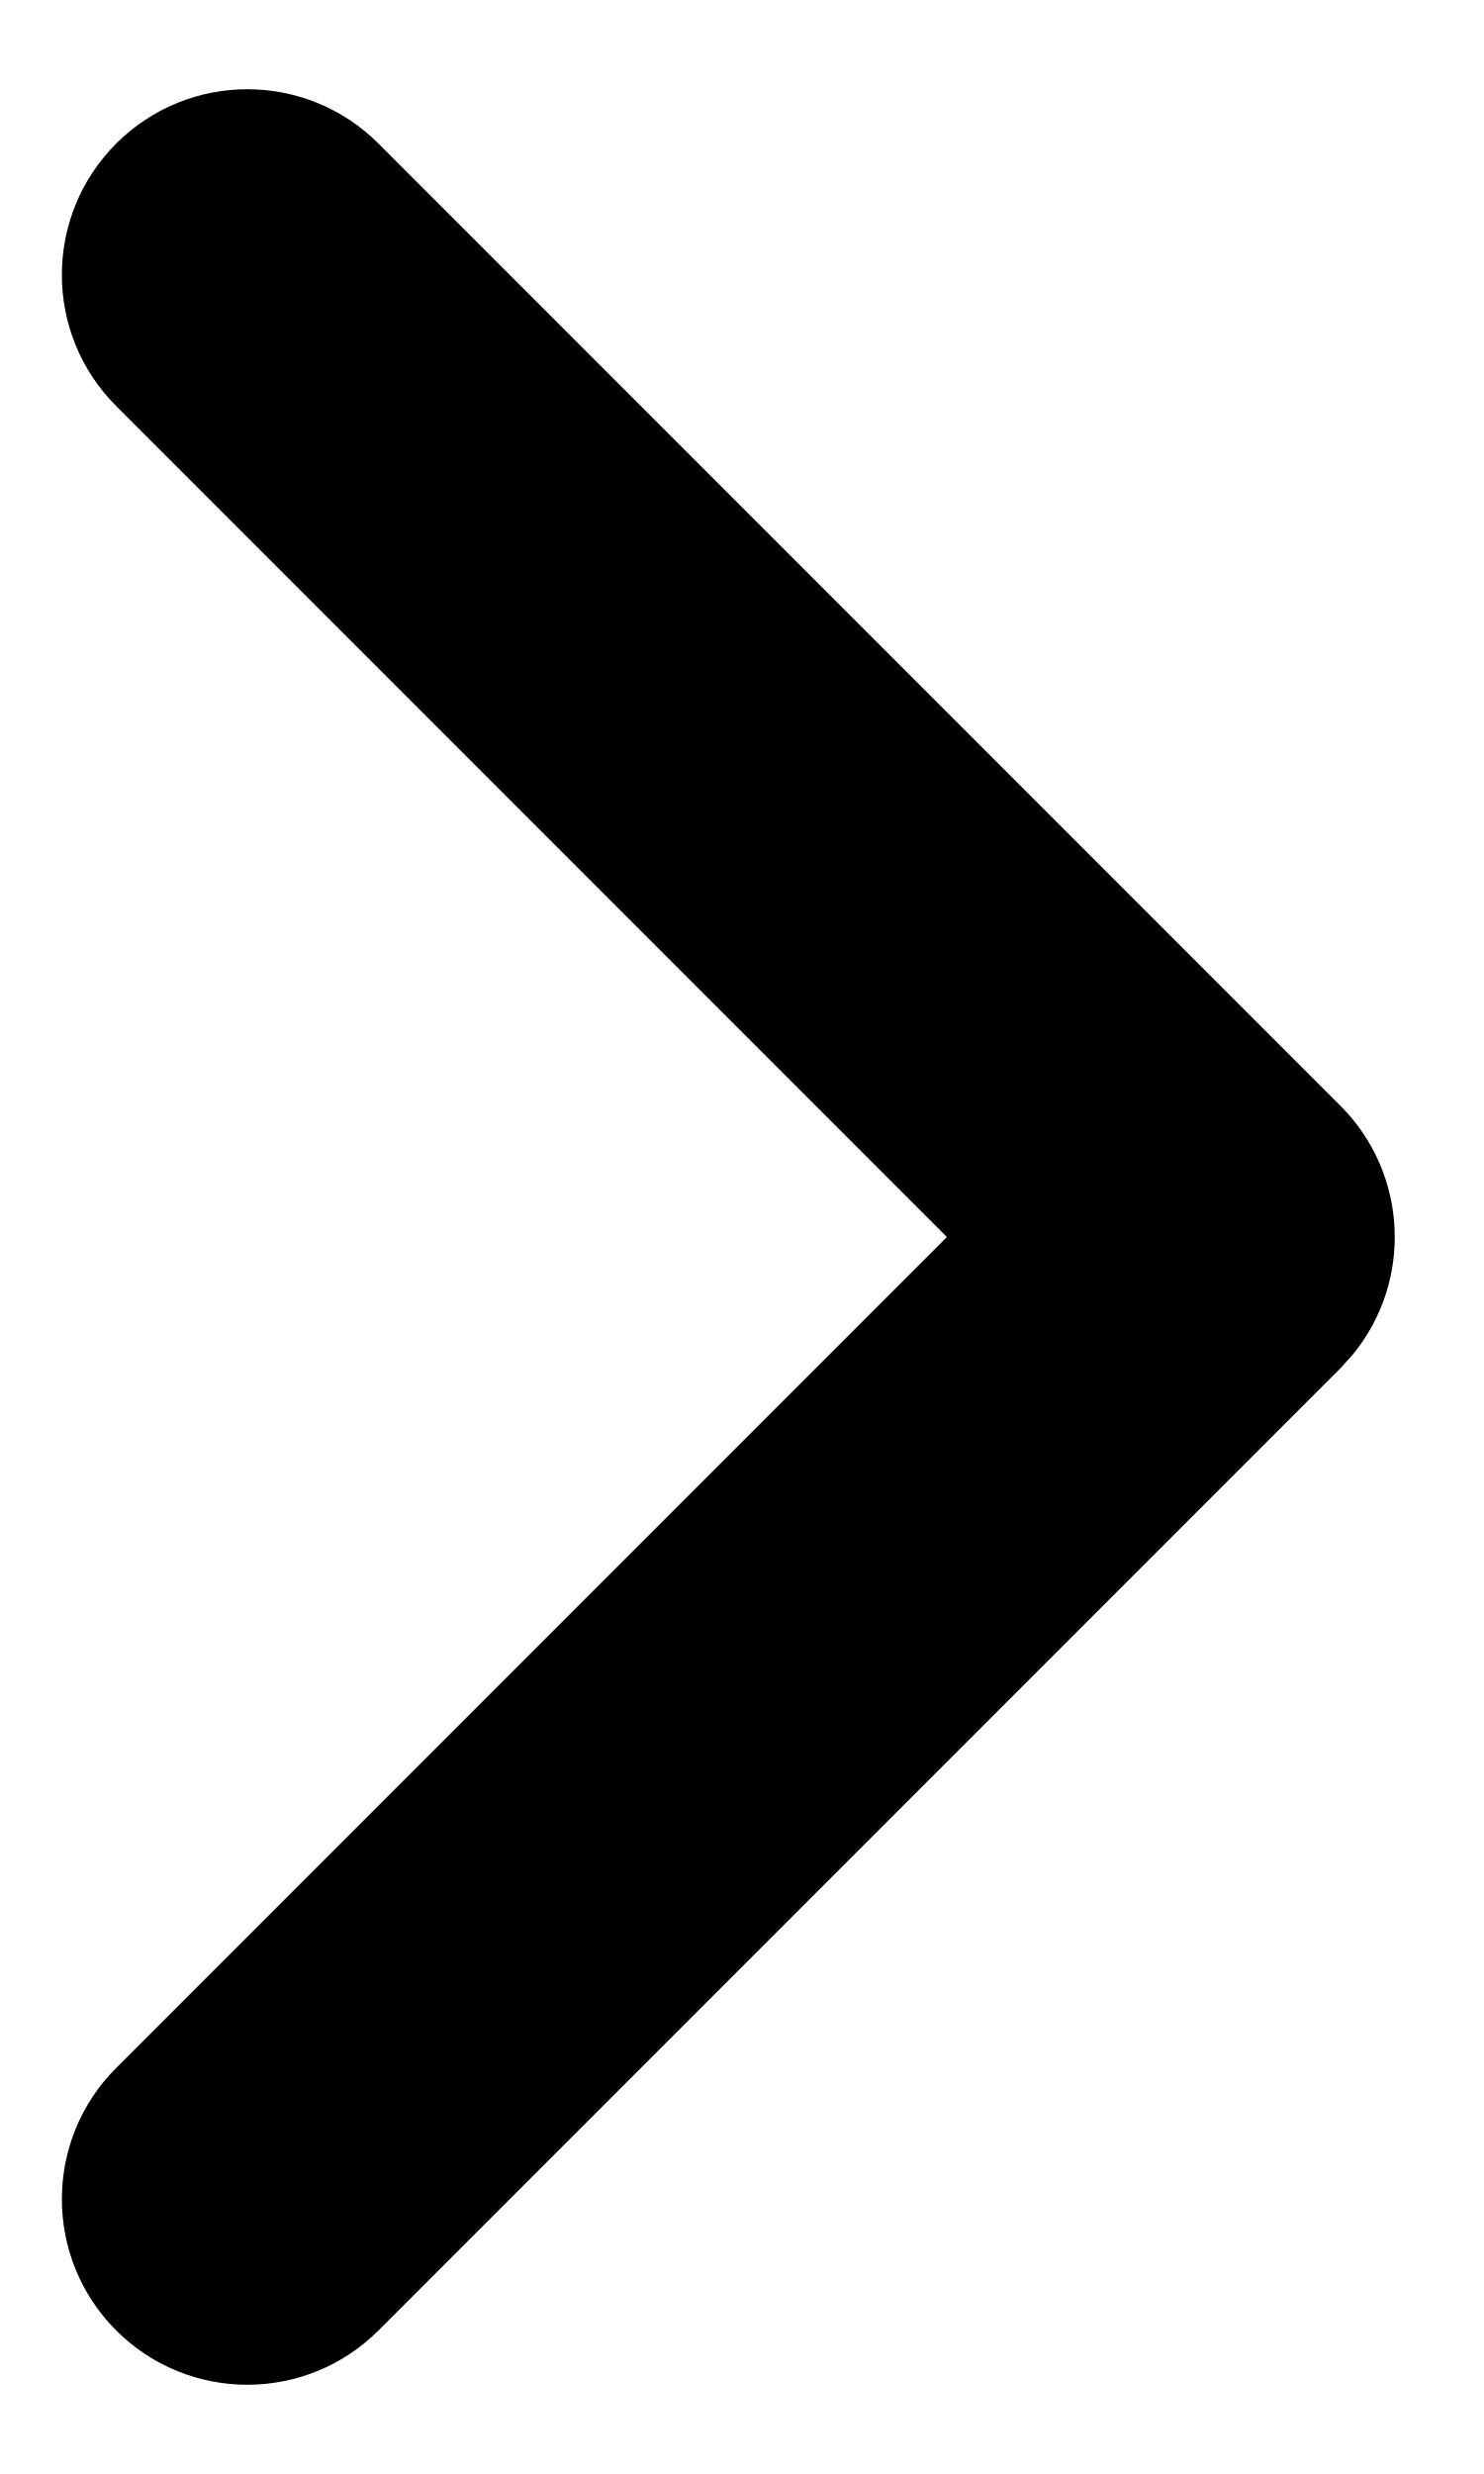
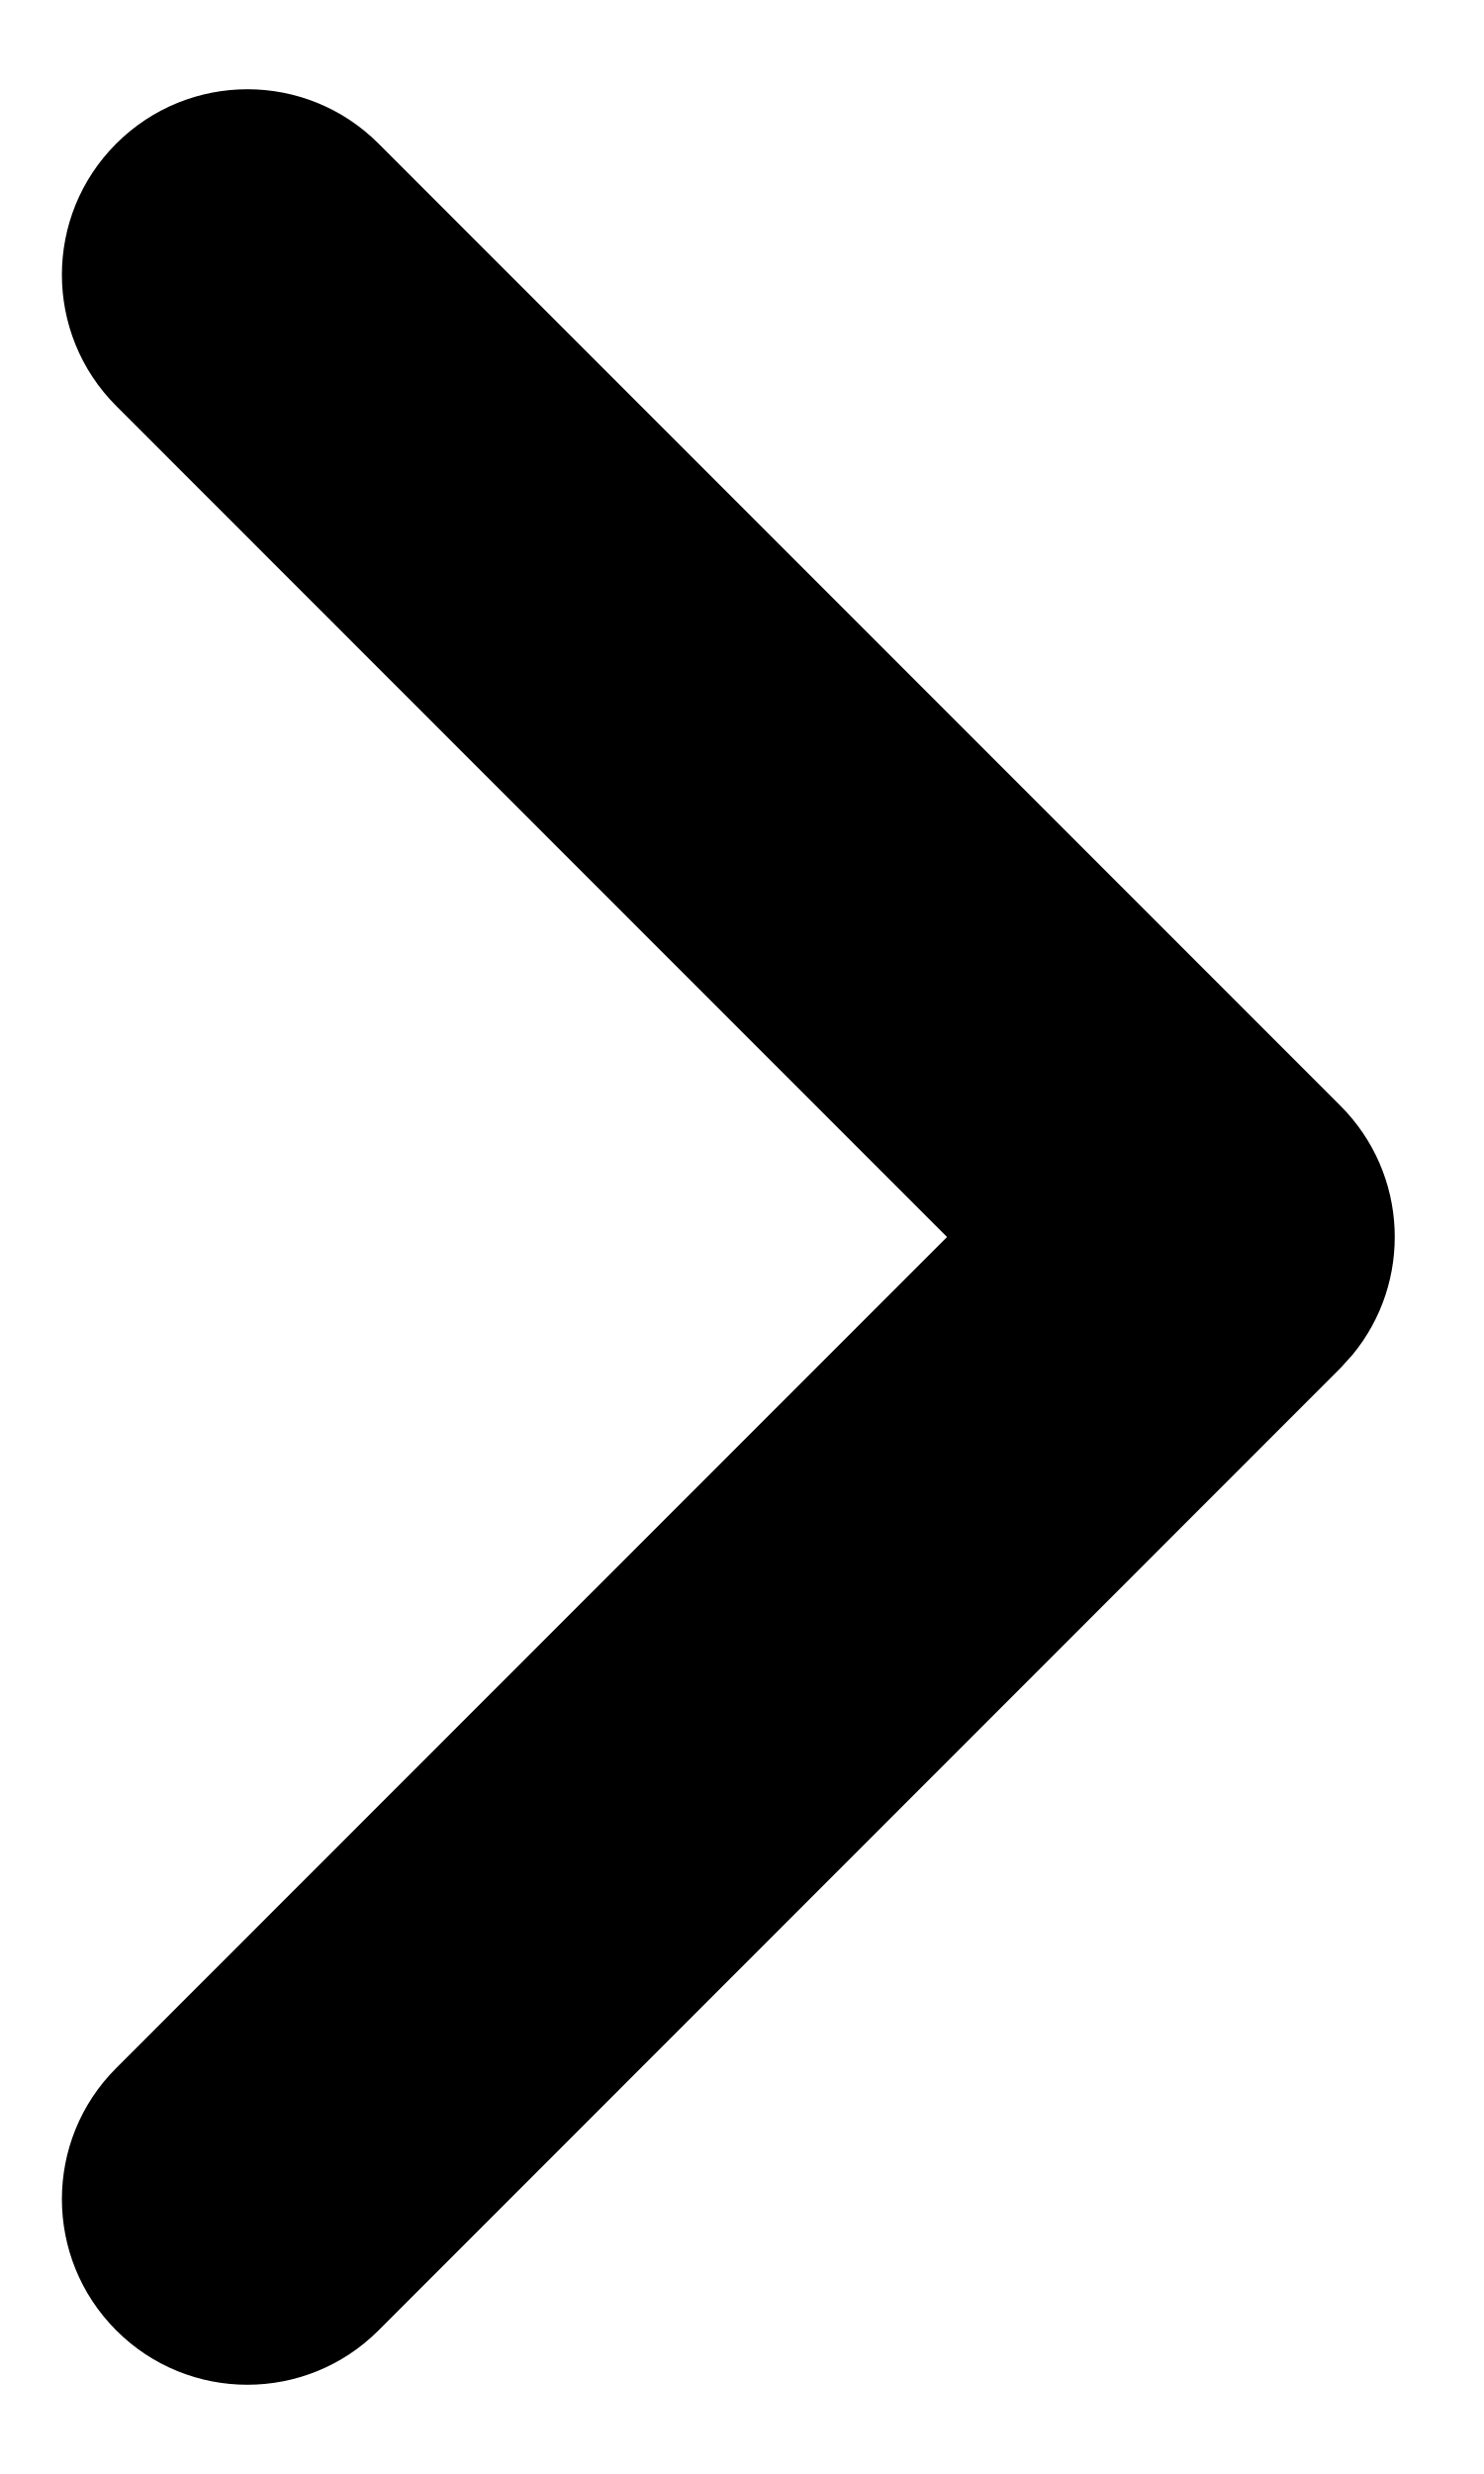
- <svg xmlns="http://www.w3.org/2000/svg" width="12px" height="20px" viewBox="0 0 12 20" version="1.1">
-   <g id="箭头" stroke="none" stroke-width="1" fill="none" fill-rule="evenodd">
-     <g id="Rectangle-2">
-       <g>
-         <rect id="Rectangle" fill-rule="nonzero" x="0" y="0" width="12" height="20" />
-         <path d="M3.061,18.839 C2.475,19.425 1.525,19.425 0.939,18.839 C0.354,18.253 0.354,17.303 0.939,16.718 L7.657,10 L0.939,3.282 C0.354,2.697 0.354,1.747 0.939,1.161 C1.525,0.575 2.475,0.575 3.061,1.161 L10.839,8.939 C11.39,9.491 11.423,10.364 10.936,10.954 L10.839,11.061 L3.061,18.839 Z" id="Path" fill="#000000" />
-       </g>
-     </g>
+ <svg xmlns="http://www.w3.org/2000/svg" height="20" viewBox="0 0 12 20" width="12">
+   <g fill="none" fill-rule="evenodd">
+     <path d="m0 0h12v20h-12z" fill-rule="nonzero" />
+     <path d="m3.061 18.839c-.586.586-1.536.586-2.121 0-.586-.586-.586-1.536 0-2.121l6.718-6.718-6.718-6.718c-.586-.586-.586-1.536 0-2.121.586-.586 1.536-.586 2.121 0l7.778 7.778c.551.551.584 1.425.097 2.014l-.097.107z" fill="#000" />
  </g>
</svg>
